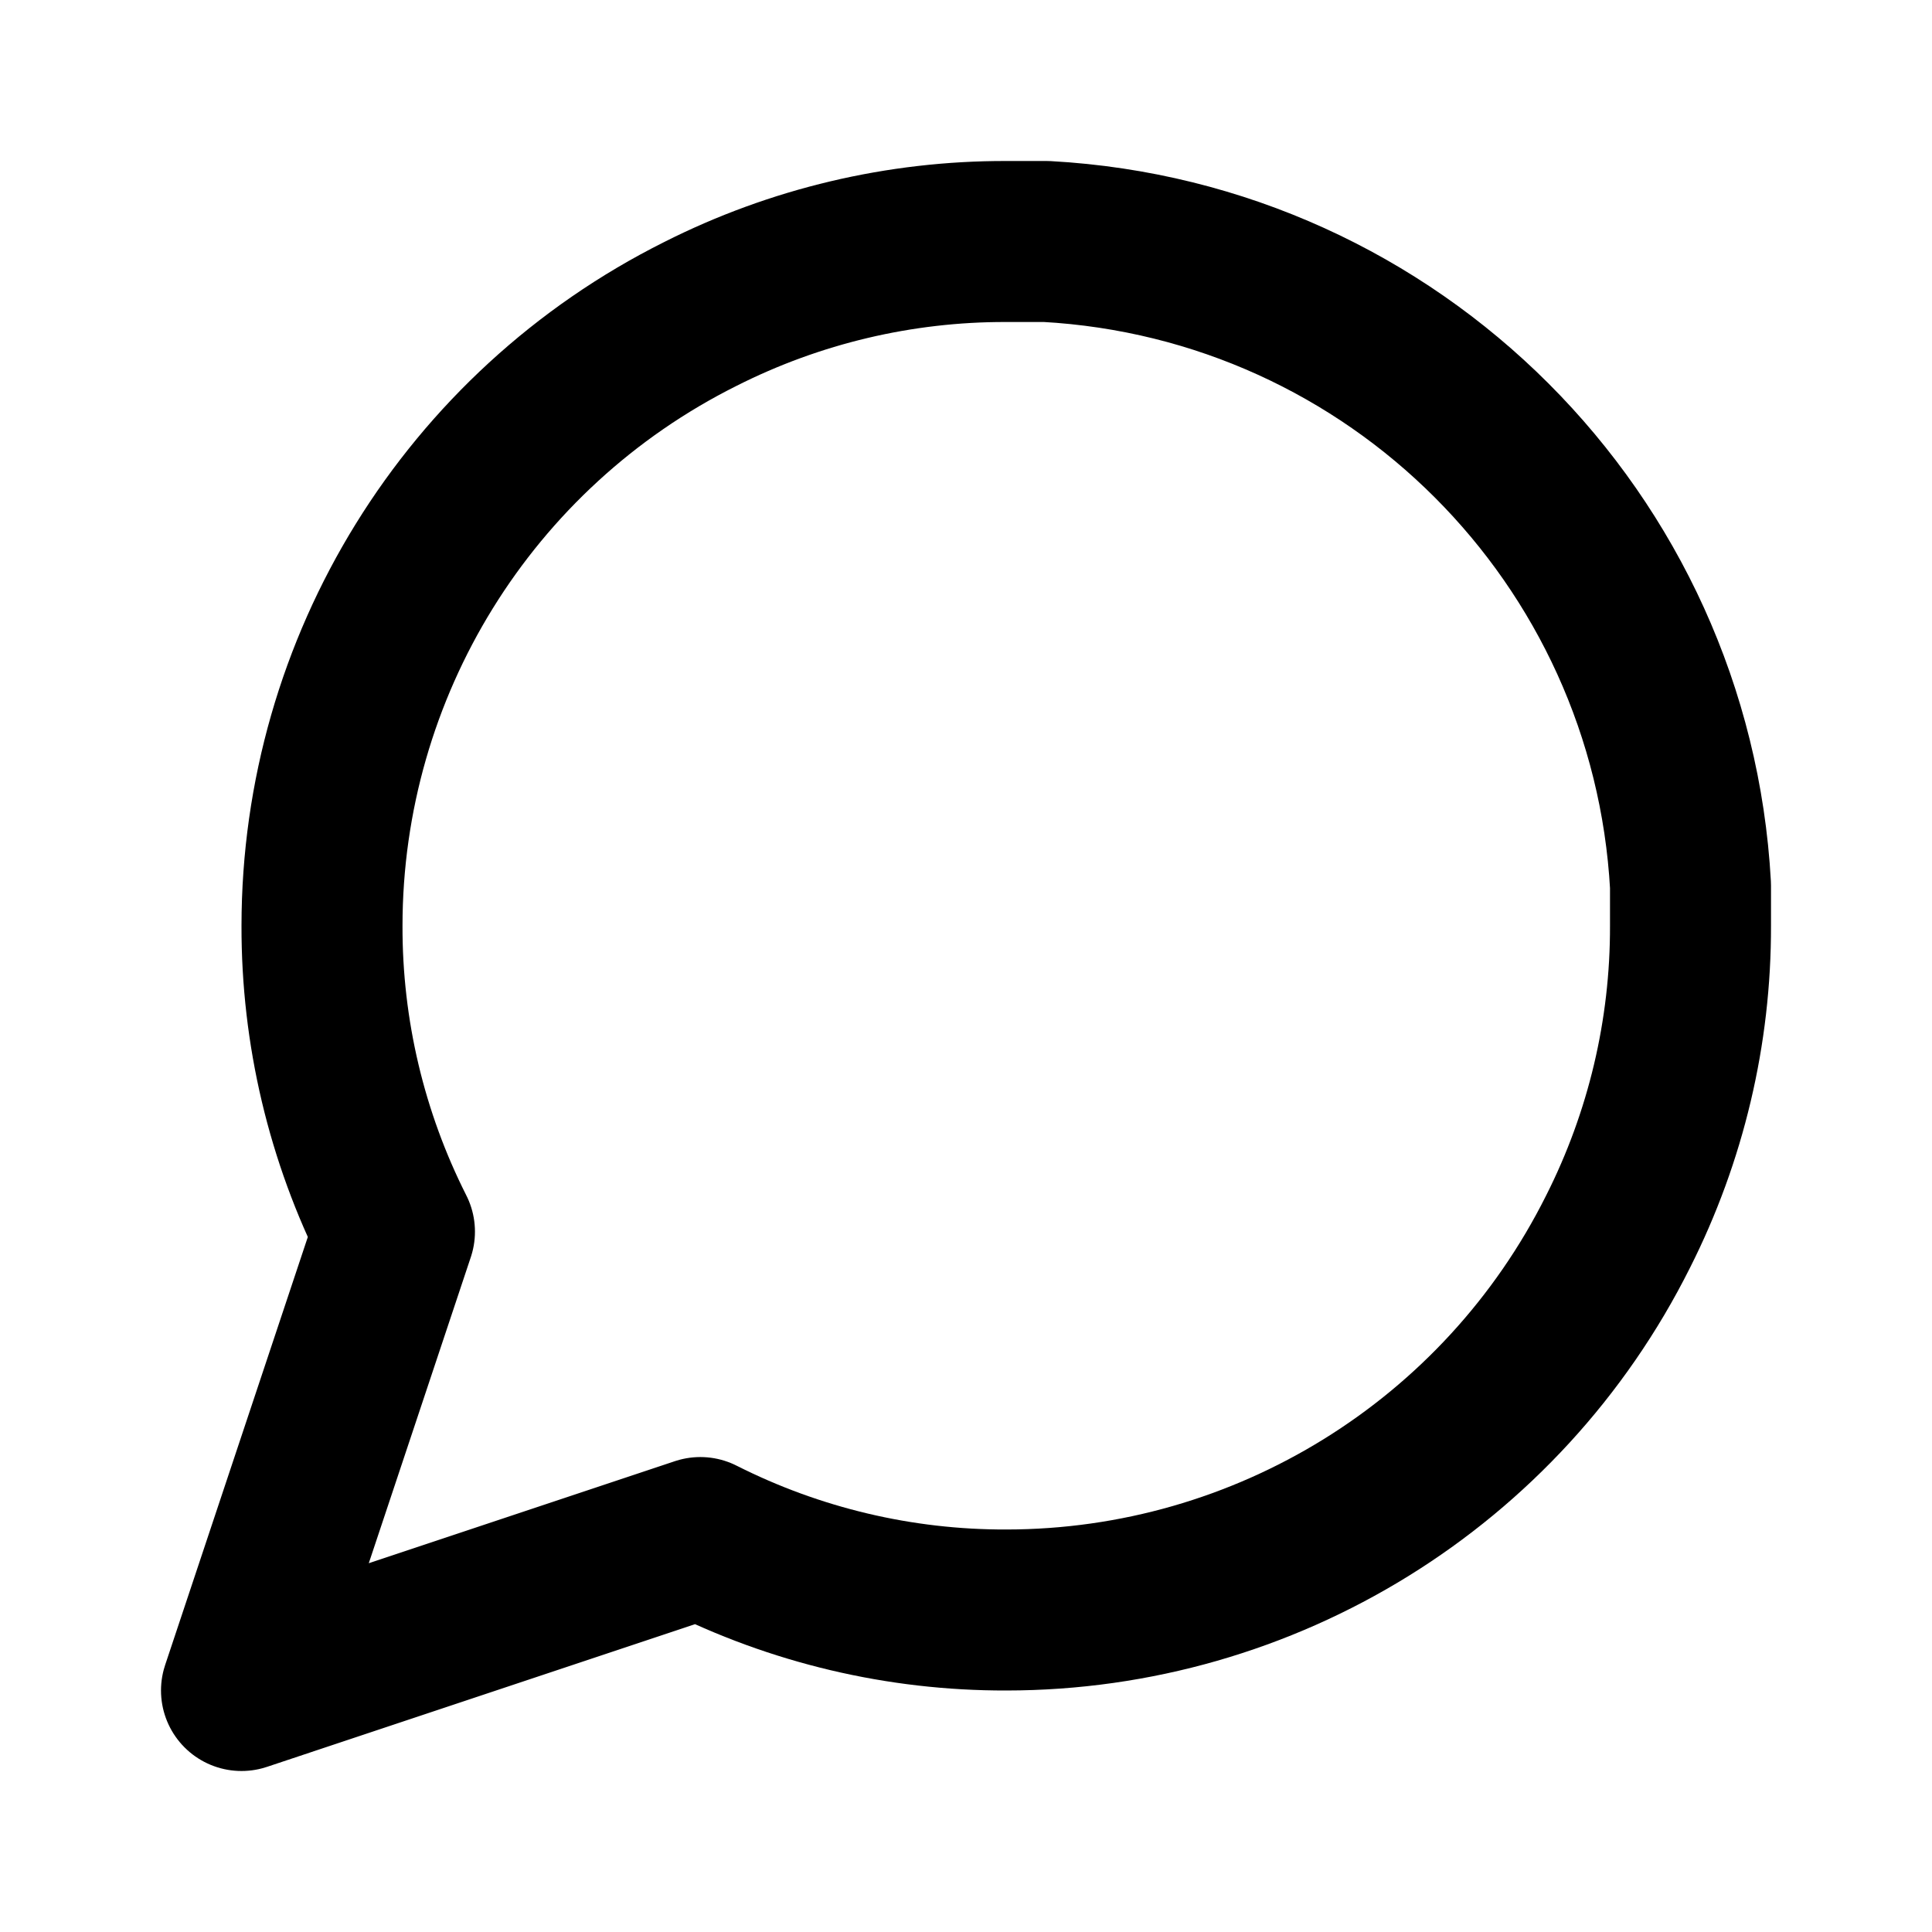
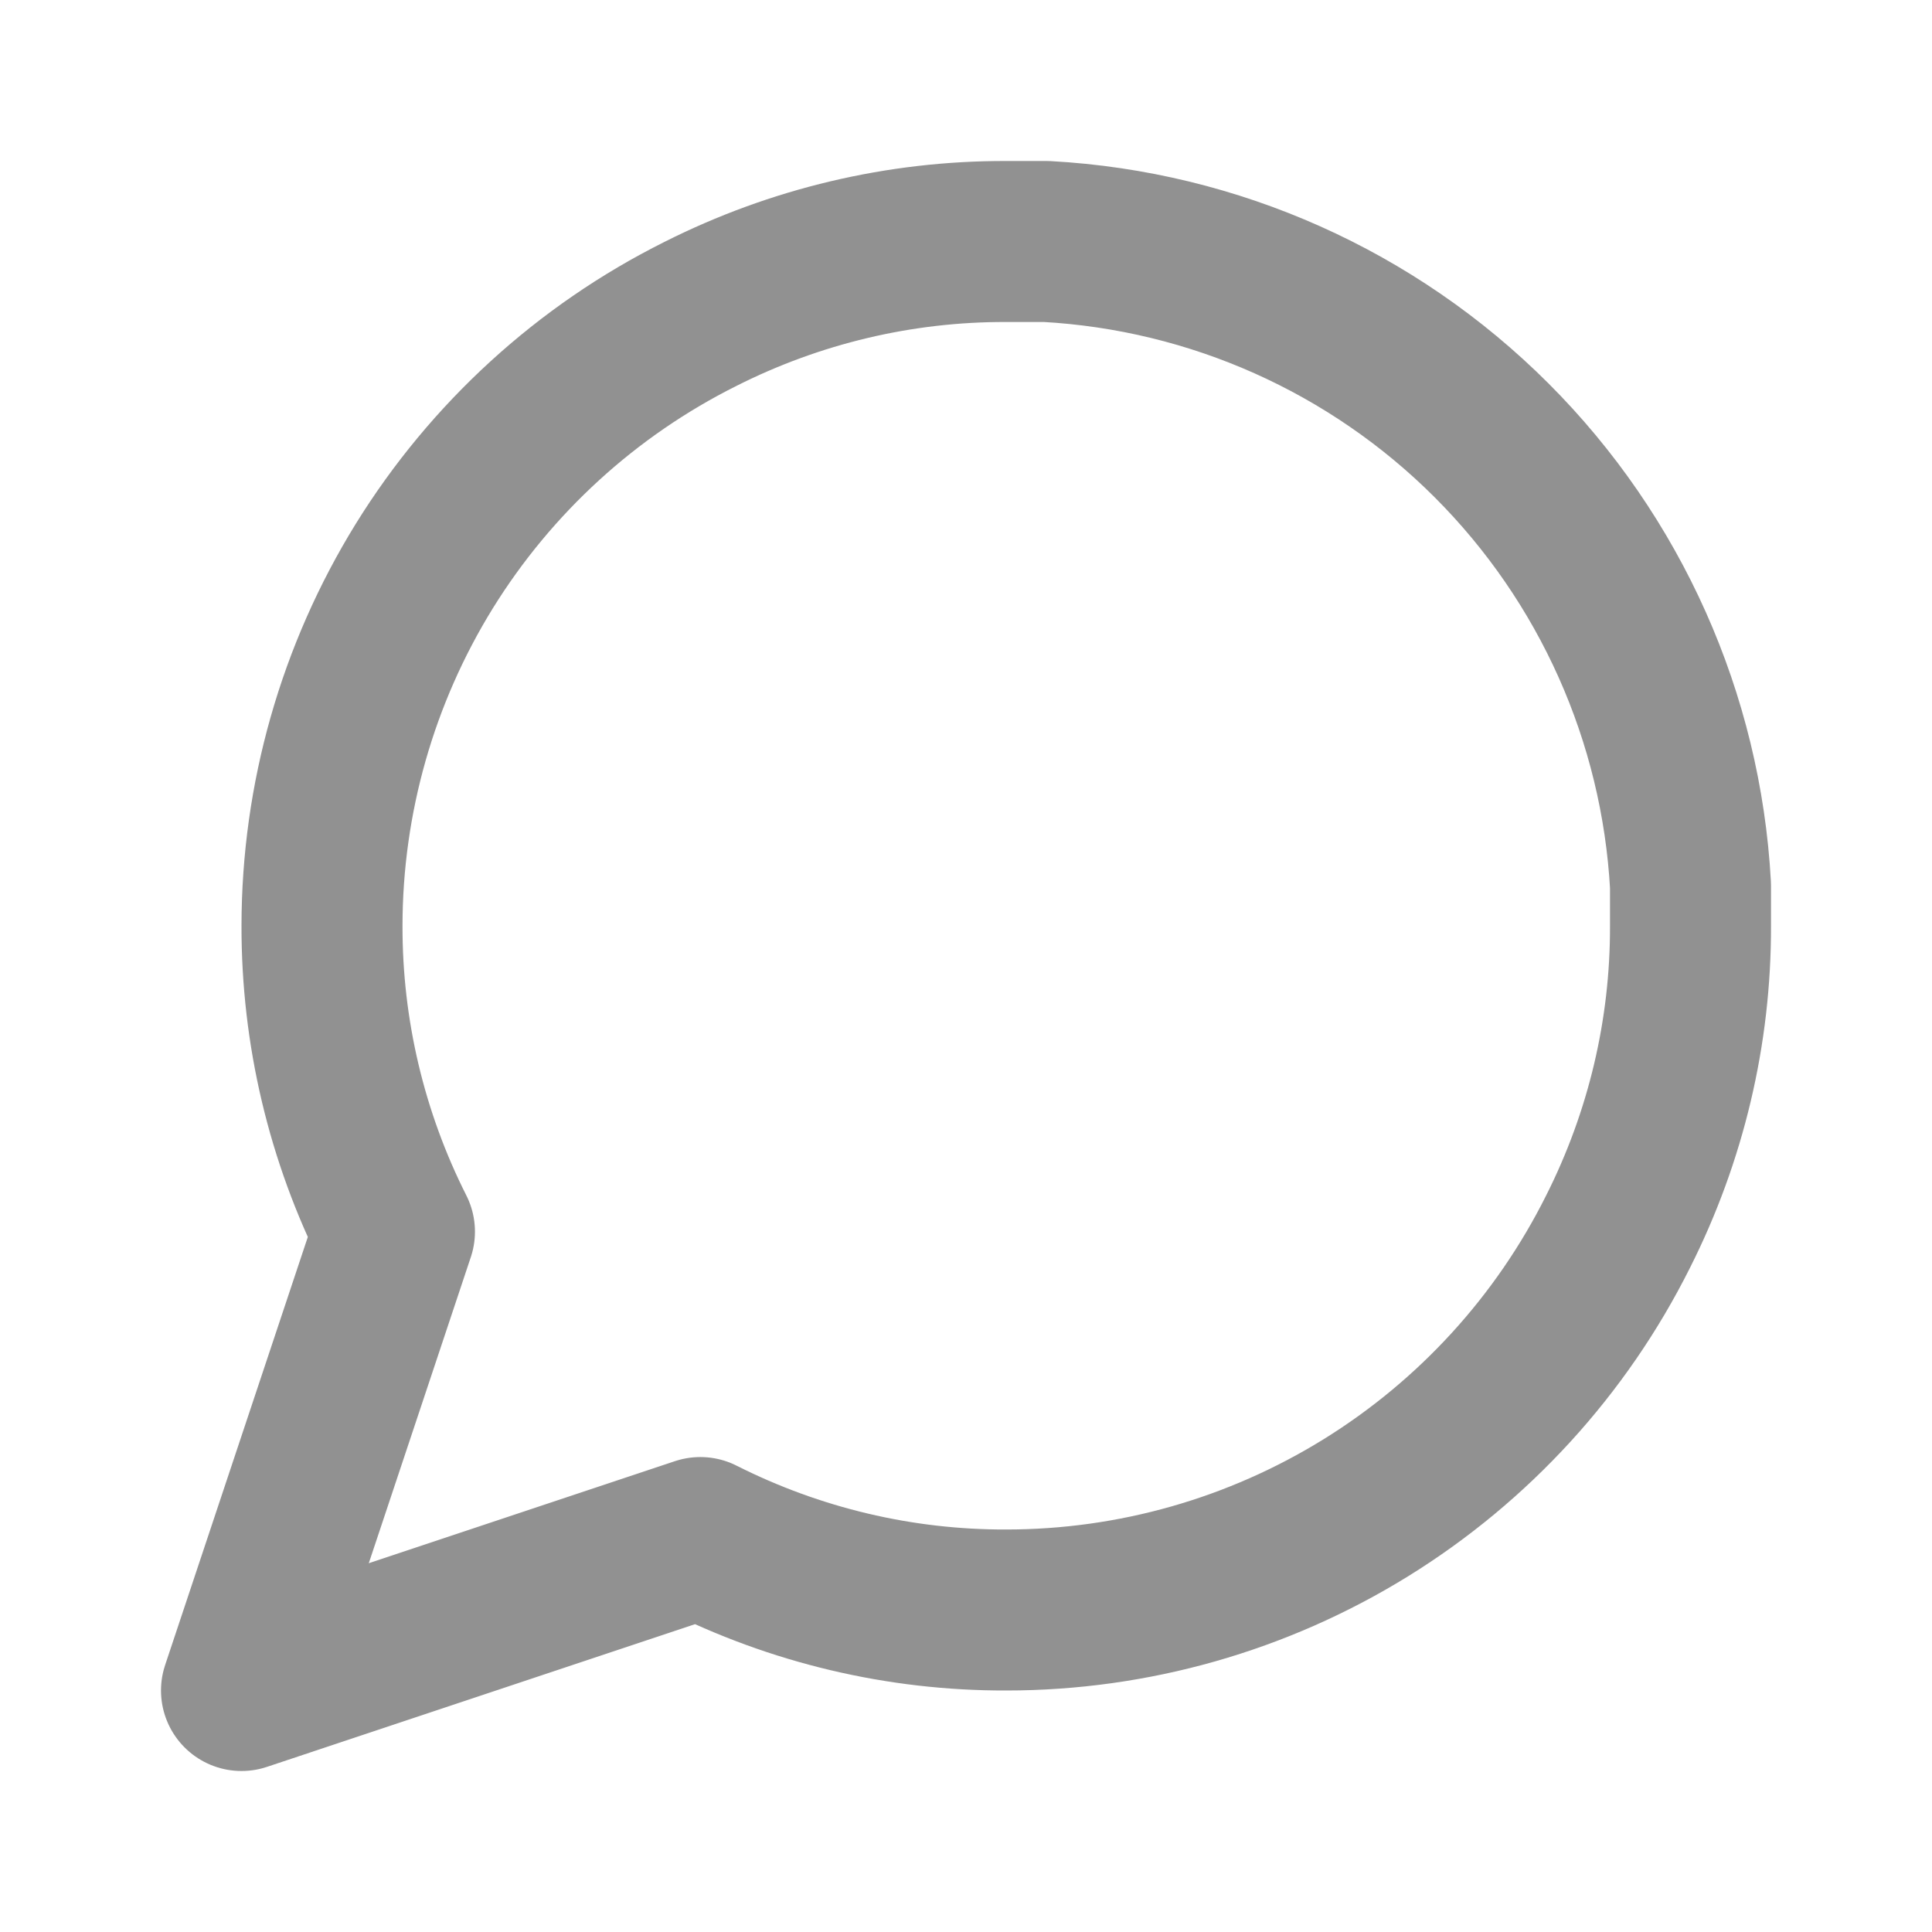
- <svg xmlns="http://www.w3.org/2000/svg" width="24" height="24" viewBox="0 0 24 24" fill="none" stroke="currentColor" stroke-width="2" stroke-linecap="round" stroke-linejoin="round">
-   <path d="M21 11.5a8.38 8.38 0 01-.9 3.8 8.5 8.5 0 01-7.6 4.7 8.38 8.38 0 01-3.8-.9L3 21l1.9-5.7a8.38 8.38 0 01-.9-3.8 8.5 8.5 0 014.7-7.6 8.38 8.38 0 013.8-.9h.5a8.48 8.48 0 018 8v.5z" />
+ <svg xmlns="http://www.w3.org/2000/svg" width="18" height="18" viewBox="0 0 18 18" fill="none">
+   <path d="M15.75 8.625C15.753 9.615 15.521 10.591 15.075 11.475C14.546 12.534 13.732 13.424 12.726 14.047C11.719 14.67 10.559 15 9.375 15C8.385 15.003 7.409 14.771 6.525 14.325L2.25 15.75L3.675 11.475C3.229 10.591 2.998 9.615 3 8.625C3.001 7.441 3.331 6.281 3.953 5.274C4.576 4.268 5.466 3.454 6.525 2.925C7.409 2.479 8.385 2.247 9.375 2.25H9.75C11.313 2.336 12.79 2.996 13.897 4.103C15.004 5.21 15.664 6.687 15.75 8.25V8.625Z" stroke="#919191" stroke-width="1.5" stroke-linecap="round" stroke-linejoin="round" />
</svg>
